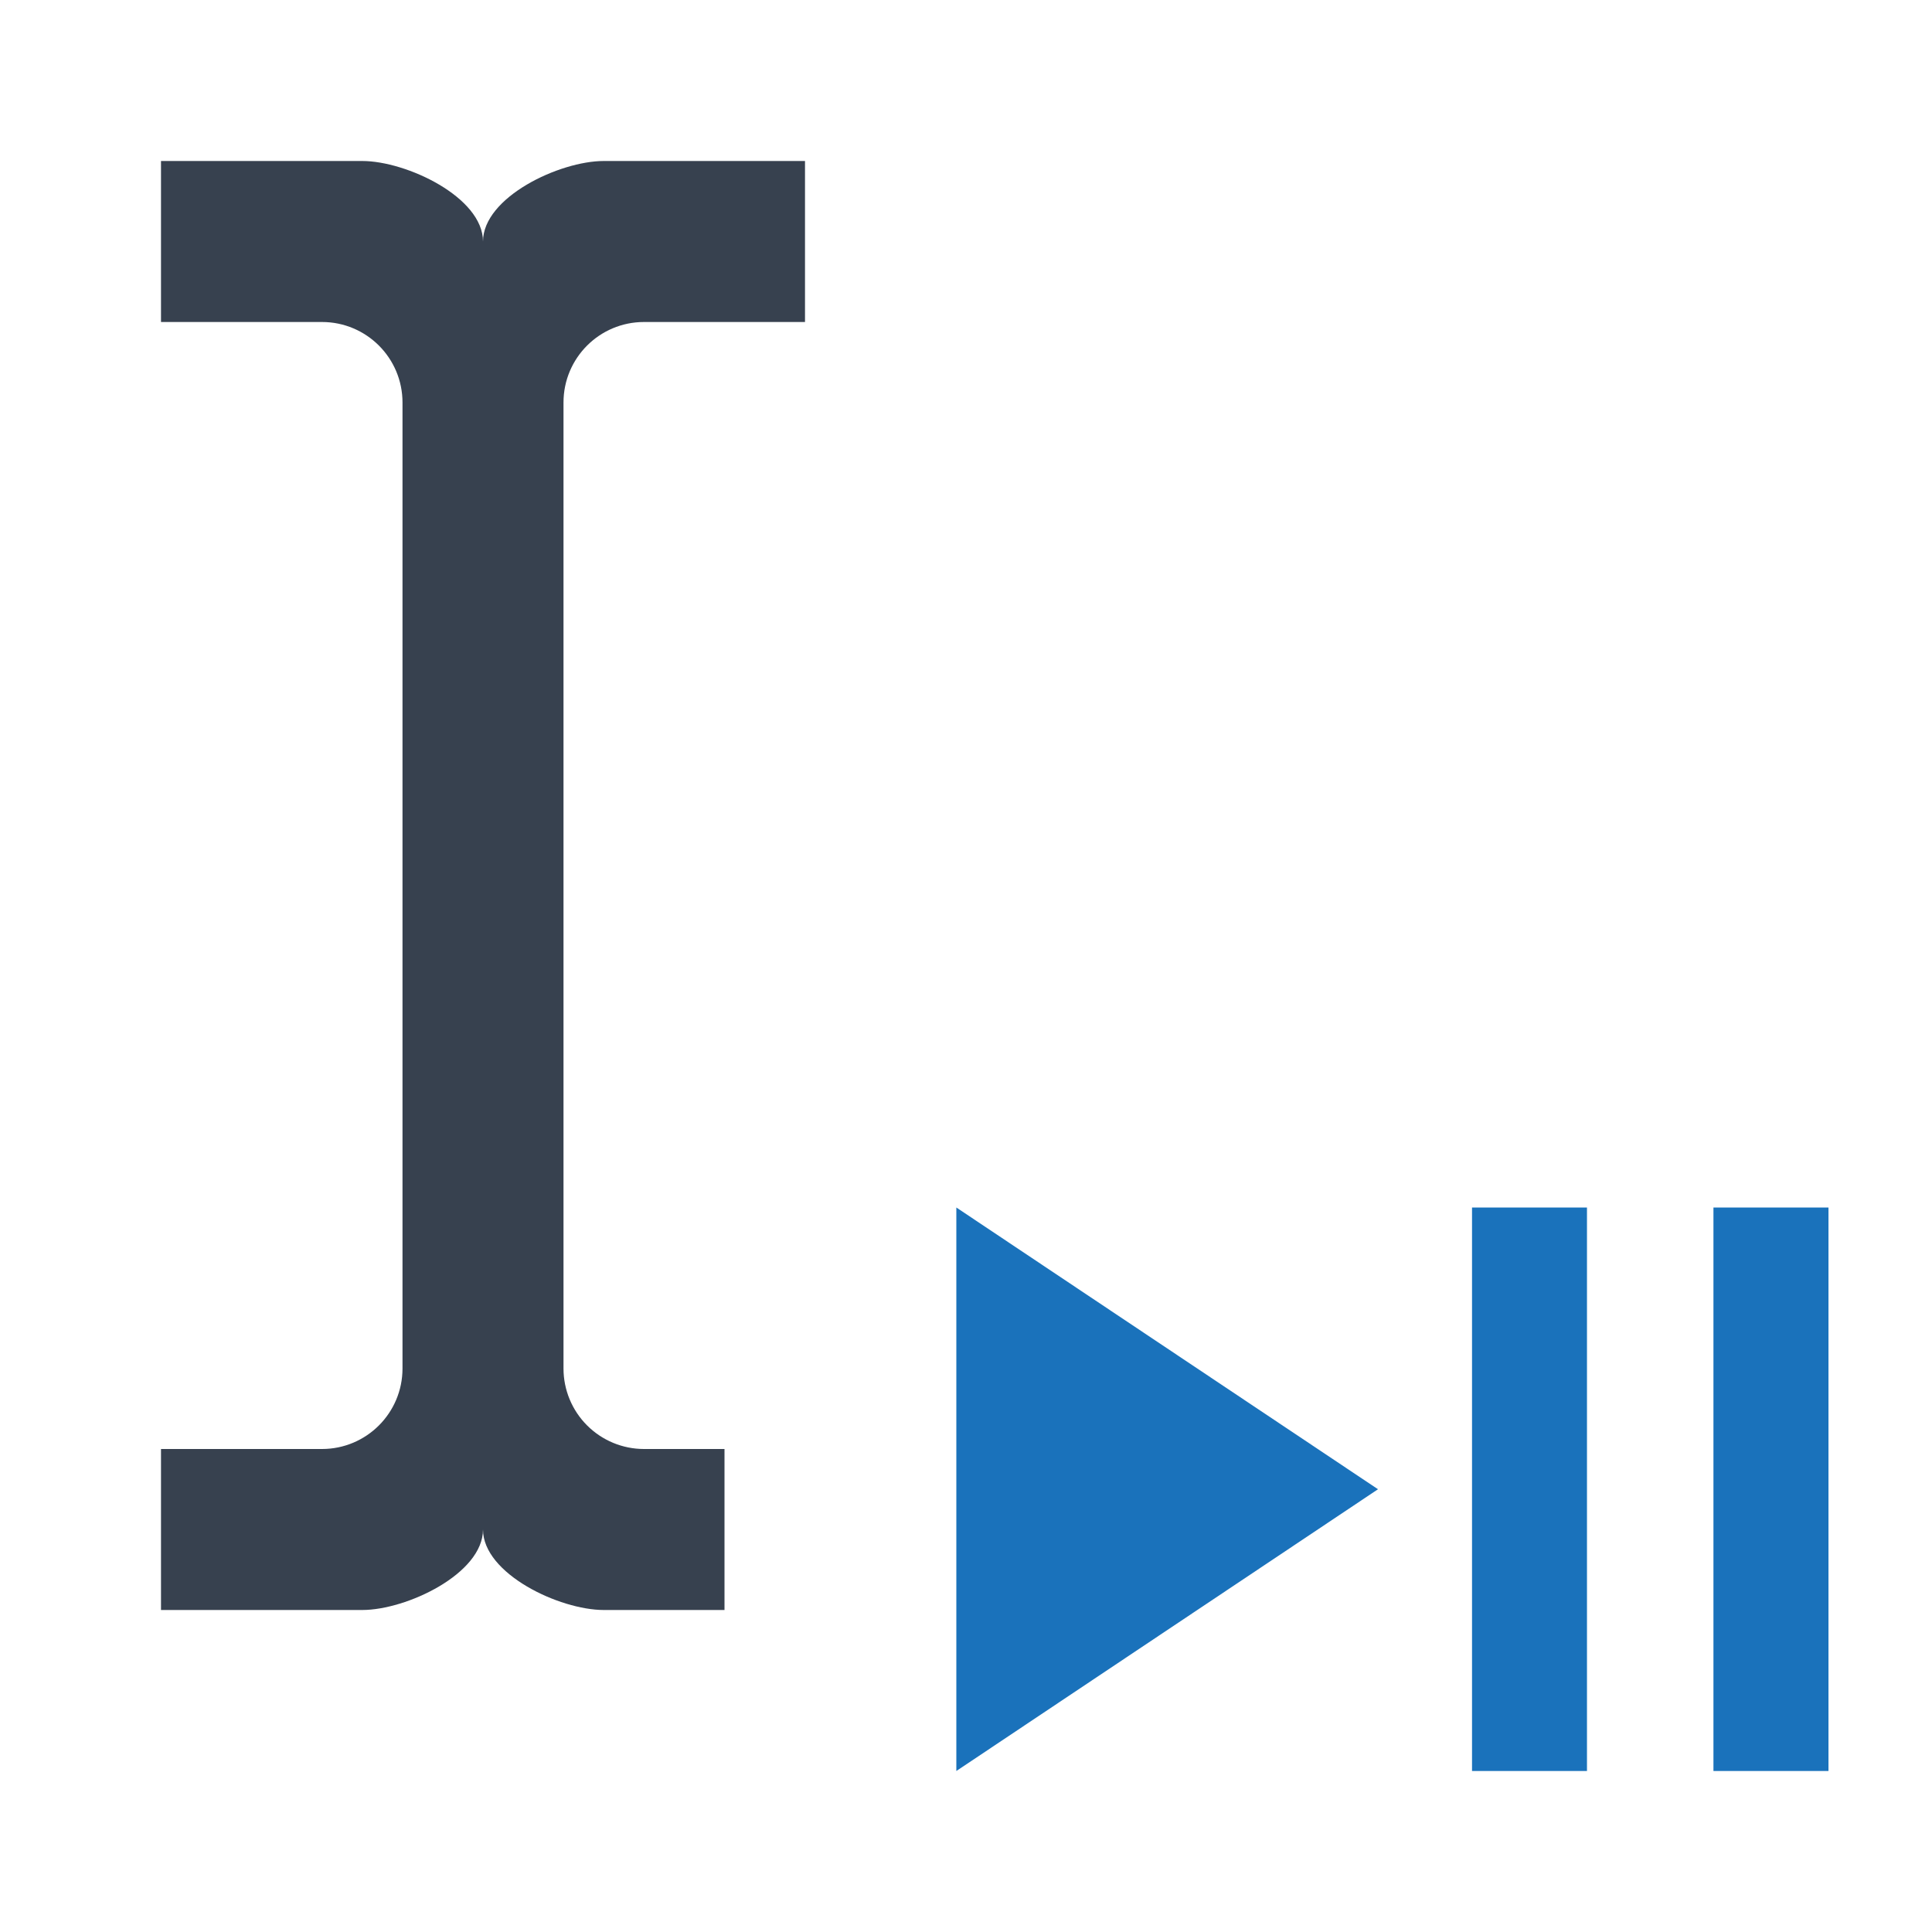
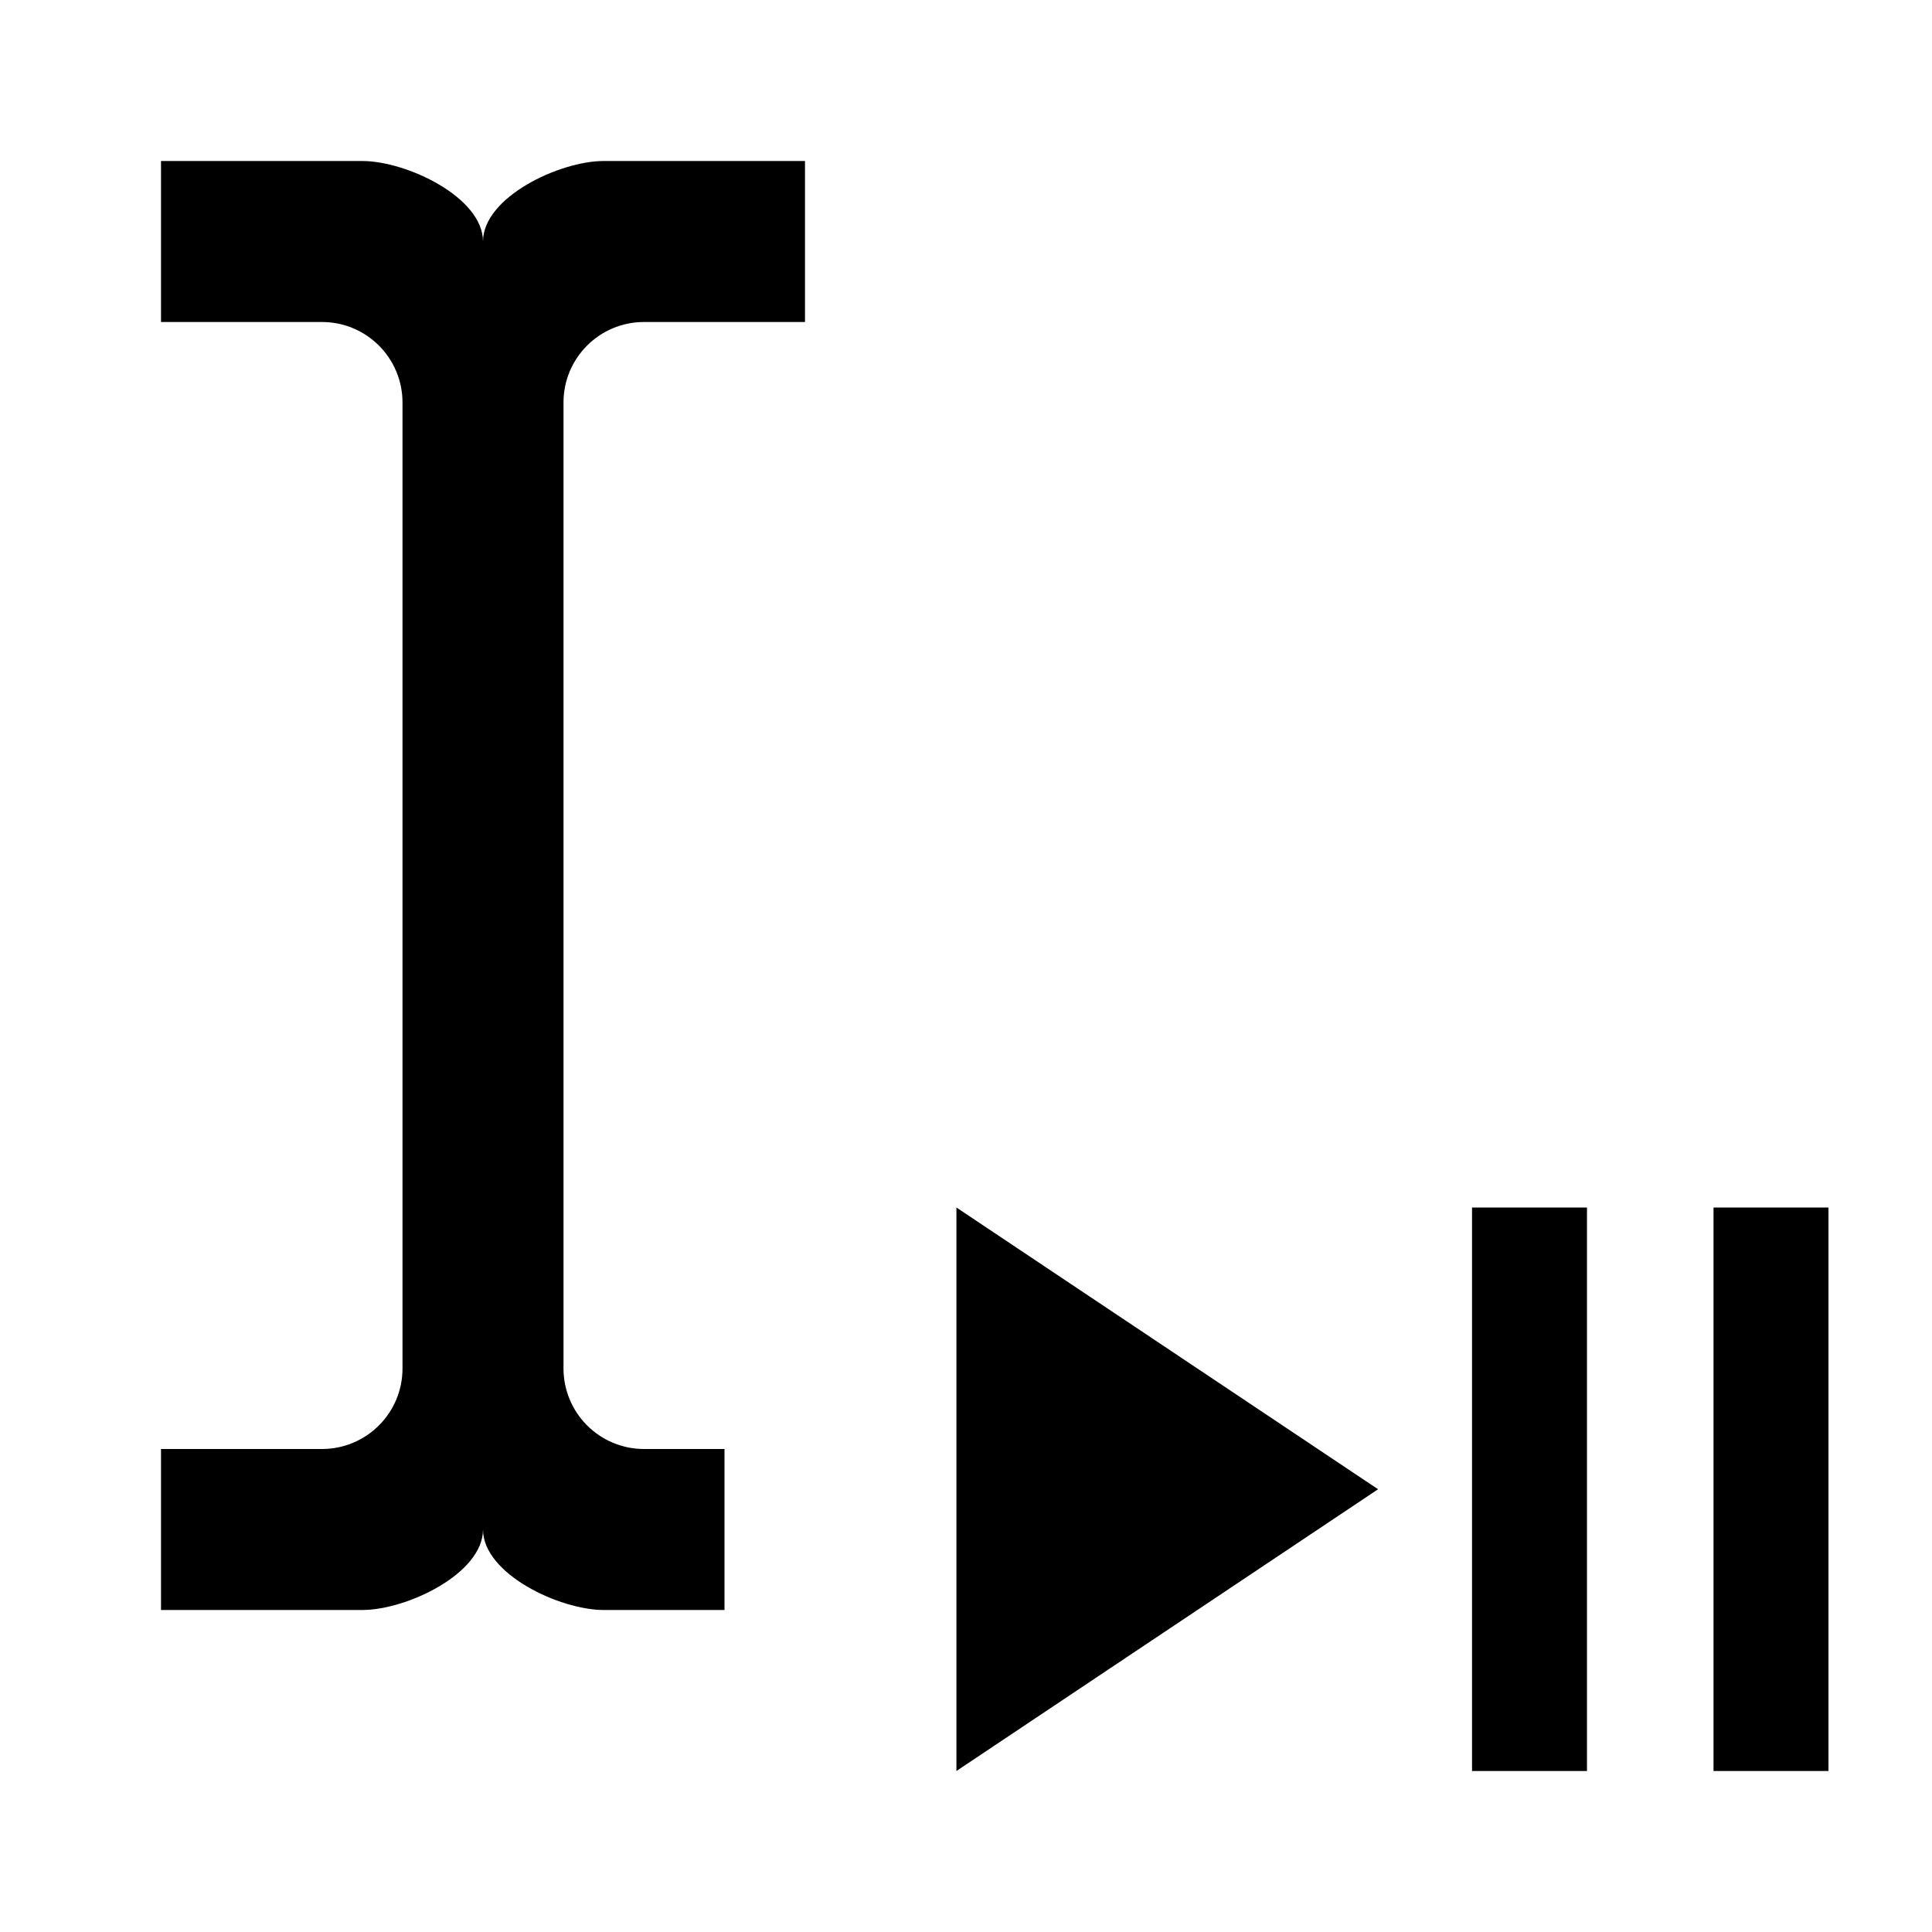
- <svg xmlns="http://www.w3.org/2000/svg" width="24" height="24" fill="none">
-   <path fill="#37414f" fill-rule="evenodd" d="M7.293 17.707A1 1 0 0 1 7 17V5a1 1 0 0 1 1-1h2V2H7.5C6.95 2 6 2.45 6 3c0-.55-.95-1-1.5-1H2v2h2a1 1 0 0 1 1 1v12a1 1 0 0 1-1 1H2v2h2.5c.55 0 1.5-.45 1.5-1 0 .55.95 1 1.5 1H9v-2H8a1 1 0 0 1-.707-.293Z" clip-rule="evenodd" />
-   <path d="M19.714 15h-1.428v7h1.428zm3 0h-1.429v7h1.429zM11.88 15l5.238 3.5L11.88 22Z" style="fill:#1a72bb;stroke-width:1" />
+ <svg xmlns="http://www.w3.org/2000/svg" width="24" height="24">
+   <path fill-rule="evenodd" d="M7.293 17.707A1 1 0 0 1 7 17V5a1 1 0 0 1 1-1h2V2H7.5C6.95 2 6 2.45 6 3c0-.55-.95-1-1.5-1H2v2h2a1 1 0 0 1 1 1v12a1 1 0 0 1-1 1H2v2h2.5c.55 0 1.5-.45 1.5-1 0 .55.95 1 1.5 1H9v-2H8a1 1 0 0 1-.707-.293Z" clip-rule="evenodd" class="ICON_1" />
+   <path d="M19.714 15h-1.428v7h1.428zm3 0h-1.428v7h1.428zm-10.833 0 5.238 3.5-5.238 3.5Z" class="ICON_2" />
</svg>
